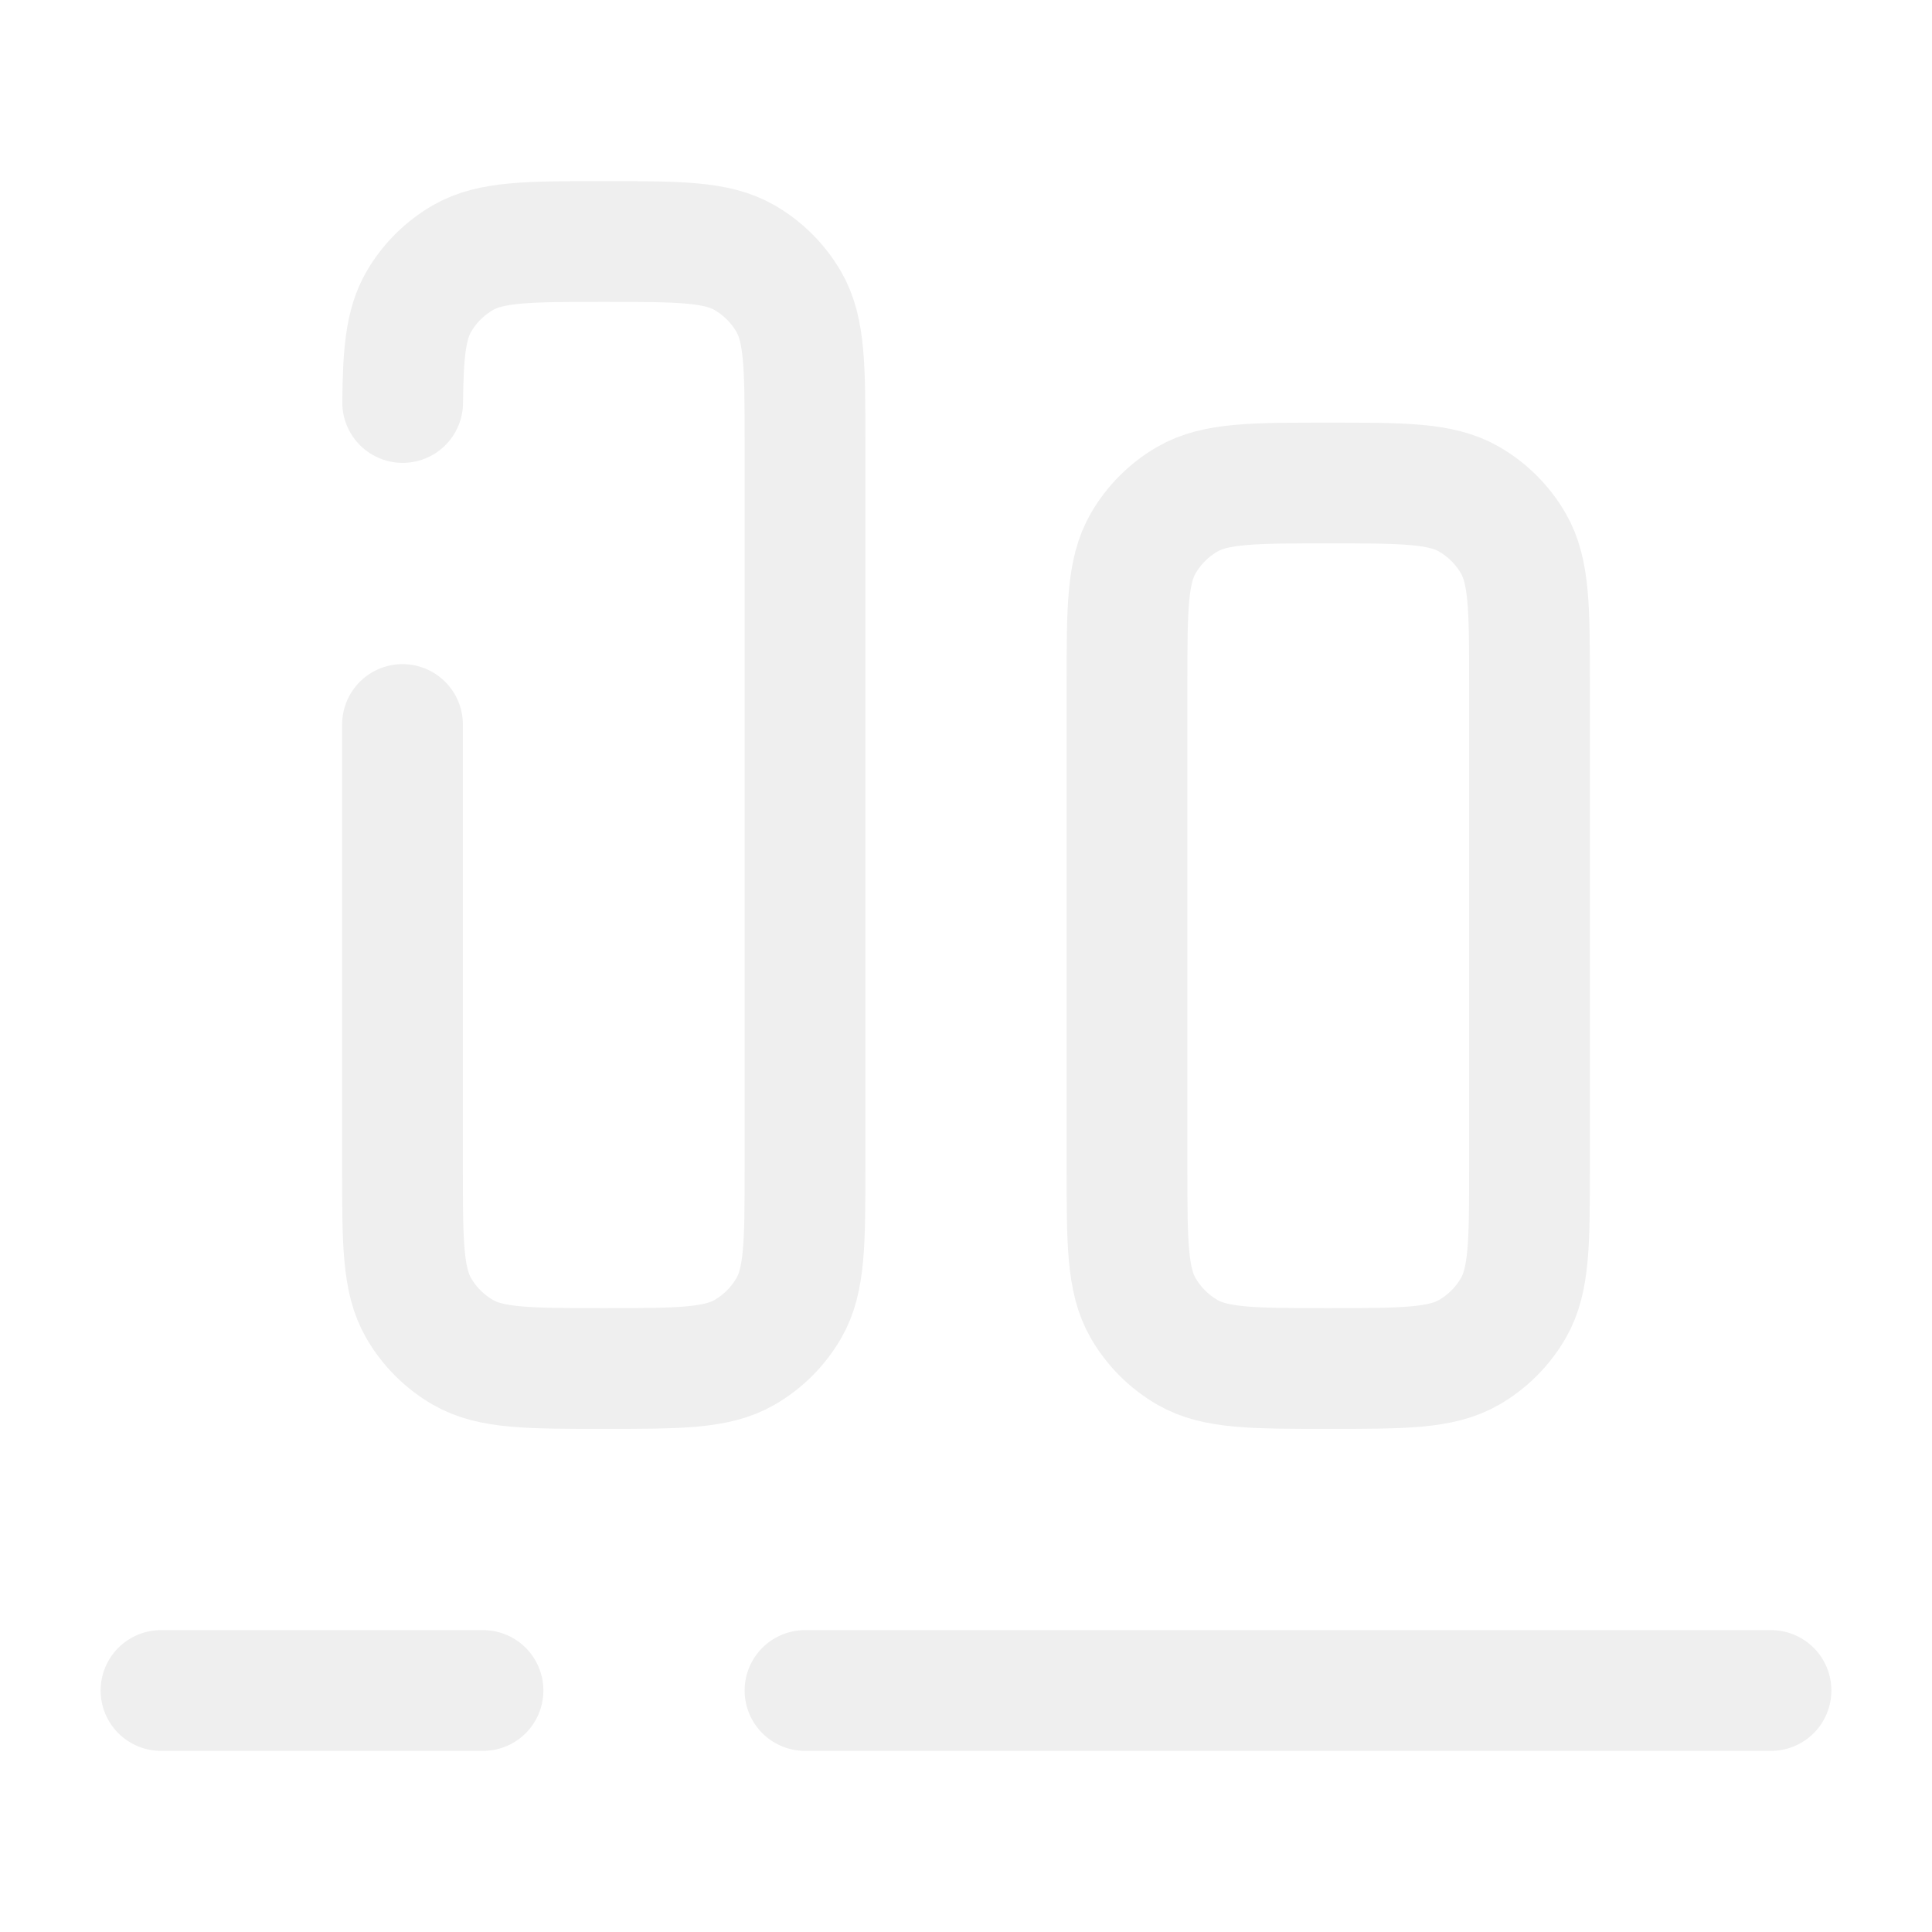
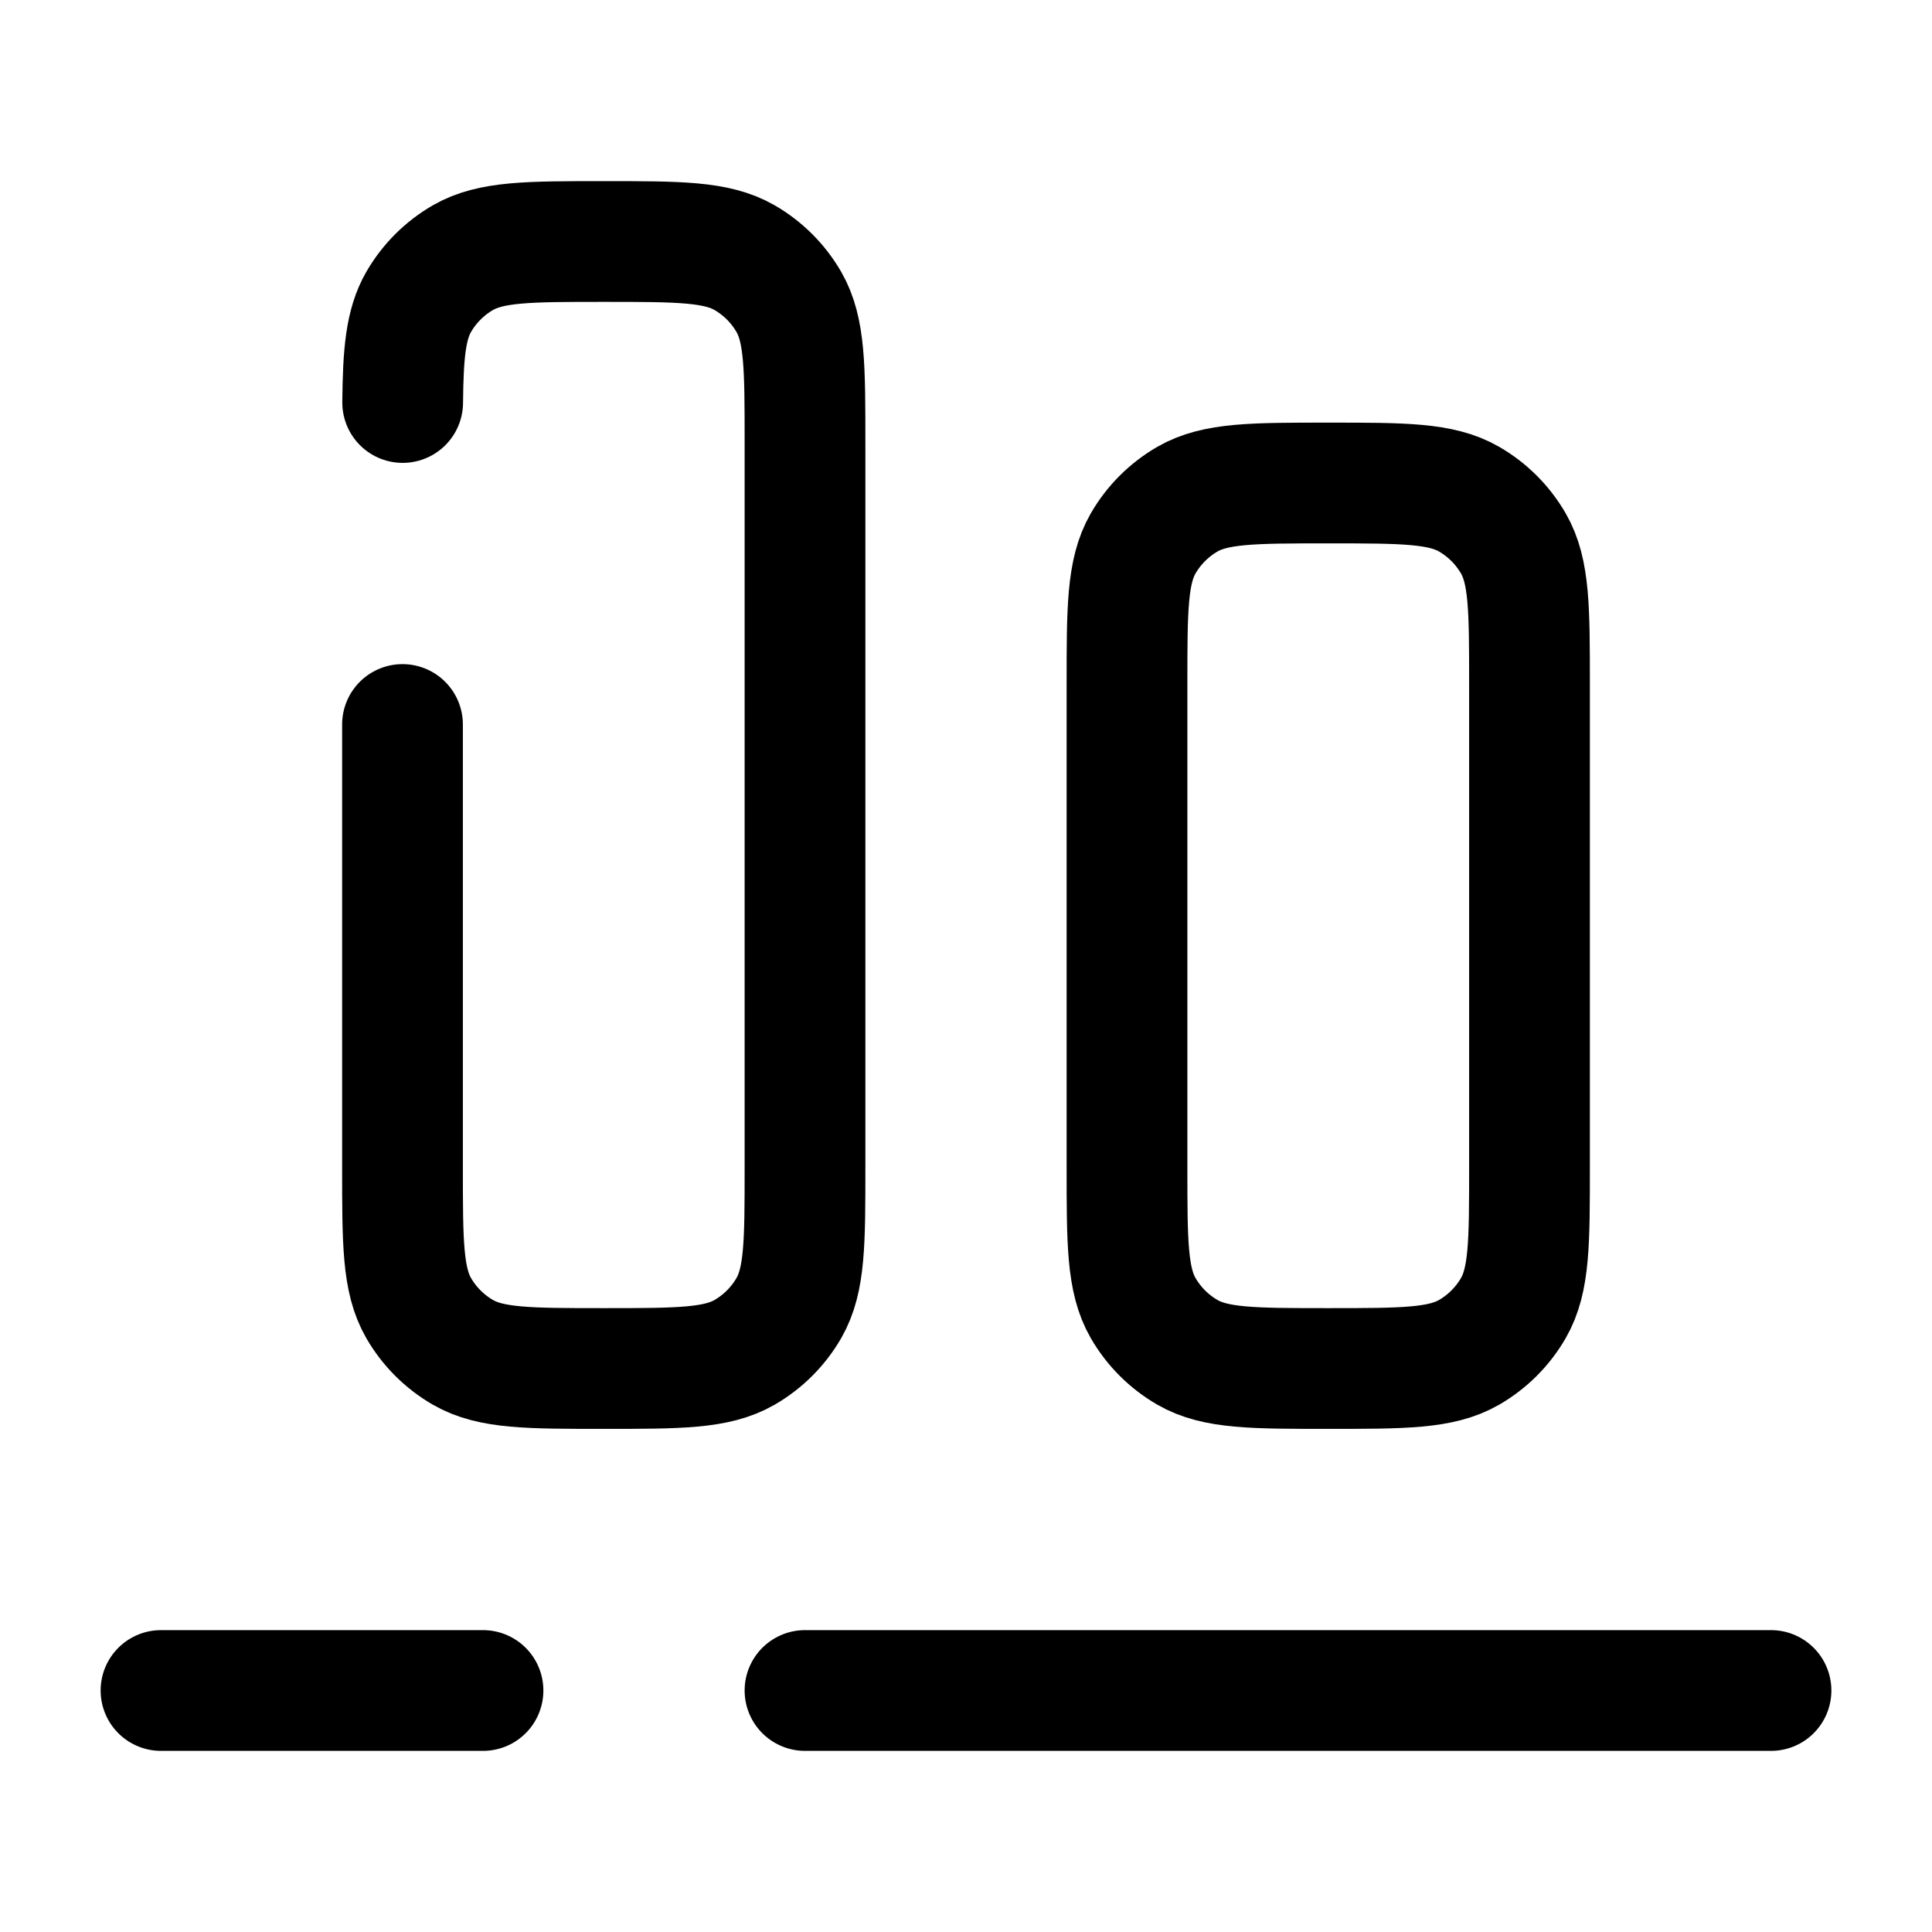
<svg xmlns="http://www.w3.org/2000/svg" width="64px" height="64px" viewBox="0 0 24 24" fill="none">
  <g id="SVGRepo_bgCarrier" stroke-width="0" />
  <g id="SVGRepo_tracerCarrier" stroke-linecap="round" stroke-linejoin="round" />
  <g id="SVGRepo_iconCarrier">
-     <path d="M10 21L22 21M2 21L6 21" stroke="#efefef" stroke-width="1.5" stroke-linecap="round" />
-     <path d="M5 9L5 14.5C5 15.435 5 15.902 5.201 16.25C5.333 16.478 5.522 16.667 5.75 16.799C6.098 17 6.565 17 7.5 17C8.435 17 8.902 17 9.25 16.799C9.478 16.667 9.667 16.478 9.799 16.25C10 15.902 10 15.435 10 14.5L10 5.5C10 4.565 10 4.098 9.799 3.75C9.667 3.522 9.478 3.333 9.25 3.201C8.902 3 8.435 3 7.5 3C6.565 3 6.098 3 5.75 3.201C5.522 3.333 5.333 3.522 5.201 3.75C5.04 4.03 5.008 4.386 5.002 5" stroke="#efefef" stroke-width="1.5" stroke-linecap="round" />
-     <path d="M16.5 17C15.565 17 15.098 17 14.75 16.799C14.522 16.667 14.333 16.478 14.201 16.25C14 15.902 14 15.435 14 14.5L14 8.5C14 7.565 14 7.098 14.201 6.75C14.333 6.522 14.522 6.333 14.75 6.201C15.098 6 15.565 6 16.5 6C17.435 6 17.902 6 18.25 6.201C18.478 6.333 18.667 6.522 18.799 6.75C19 7.098 19 7.565 19 8.5L19 14.5C19 15.435 19 15.902 18.799 16.25C18.667 16.478 18.478 16.667 18.25 16.799C17.902 17 17.435 17 16.5 17Z" stroke="#efefef" stroke-width="1.5" />
+     <path d="M10 21L22 21M2 21L6 21" stroke="currentColor" stroke-width="1.5" stroke-linecap="round" />
+     <path d="M5 9L5 14.5C5 15.435 5 15.902 5.201 16.25C5.333 16.478 5.522 16.667 5.75 16.799C6.098 17 6.565 17 7.5 17C8.435 17 8.902 17 9.25 16.799C9.478 16.667 9.667 16.478 9.799 16.25C10 15.902 10 15.435 10 14.5L10 5.5C10 4.565 10 4.098 9.799 3.75C9.667 3.522 9.478 3.333 9.25 3.201C8.902 3 8.435 3 7.5 3C6.565 3 6.098 3 5.75 3.201C5.522 3.333 5.333 3.522 5.201 3.75C5.04 4.03 5.008 4.386 5.002 5" stroke="currentColor" stroke-width="1.5" stroke-linecap="round" />
+     <path d="M16.5 17C15.565 17 15.098 17 14.75 16.799C14.522 16.667 14.333 16.478 14.201 16.25C14 15.902 14 15.435 14 14.5L14 8.5C14 7.565 14 7.098 14.201 6.75C14.333 6.522 14.522 6.333 14.75 6.201C15.098 6 15.565 6 16.5 6C17.435 6 17.902 6 18.25 6.201C18.478 6.333 18.667 6.522 18.799 6.75C19 7.098 19 7.565 19 8.5L19 14.5C19 15.435 19 15.902 18.799 16.25C18.667 16.478 18.478 16.667 18.25 16.799C17.902 17 17.435 17 16.5 17Z" stroke="currentColor" stroke-width="1.5" />
  </g>
</svg>
